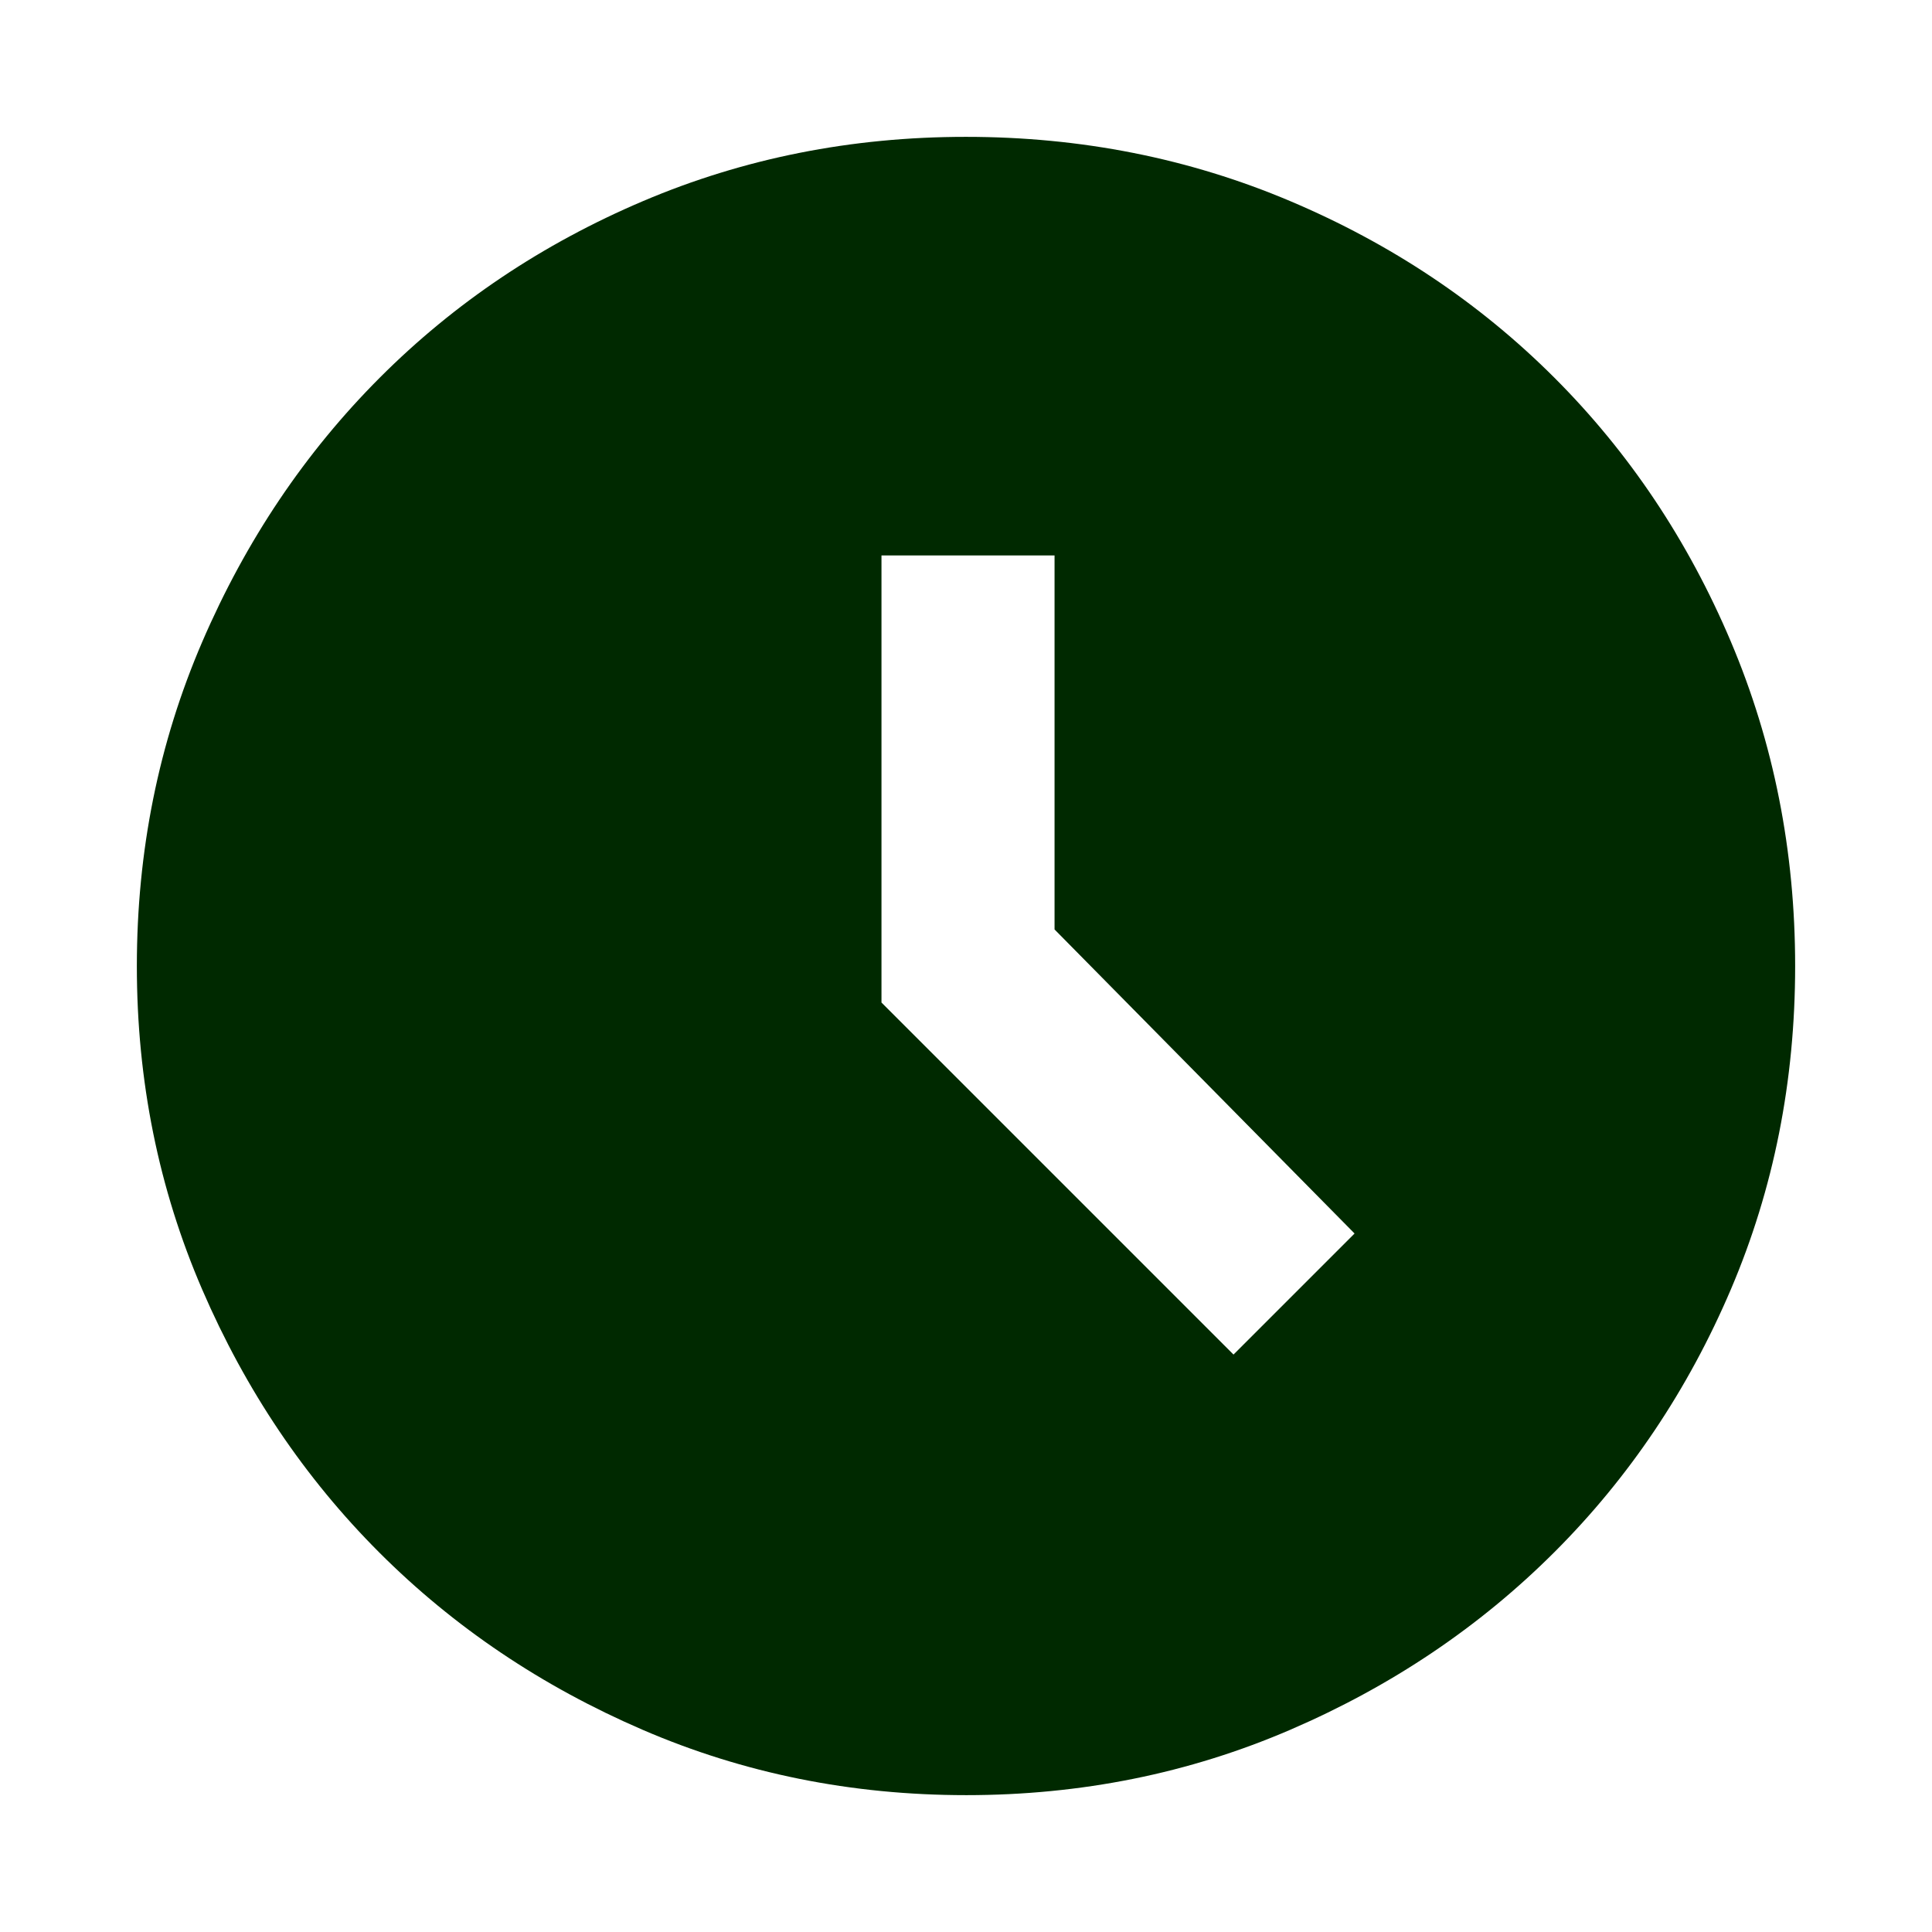
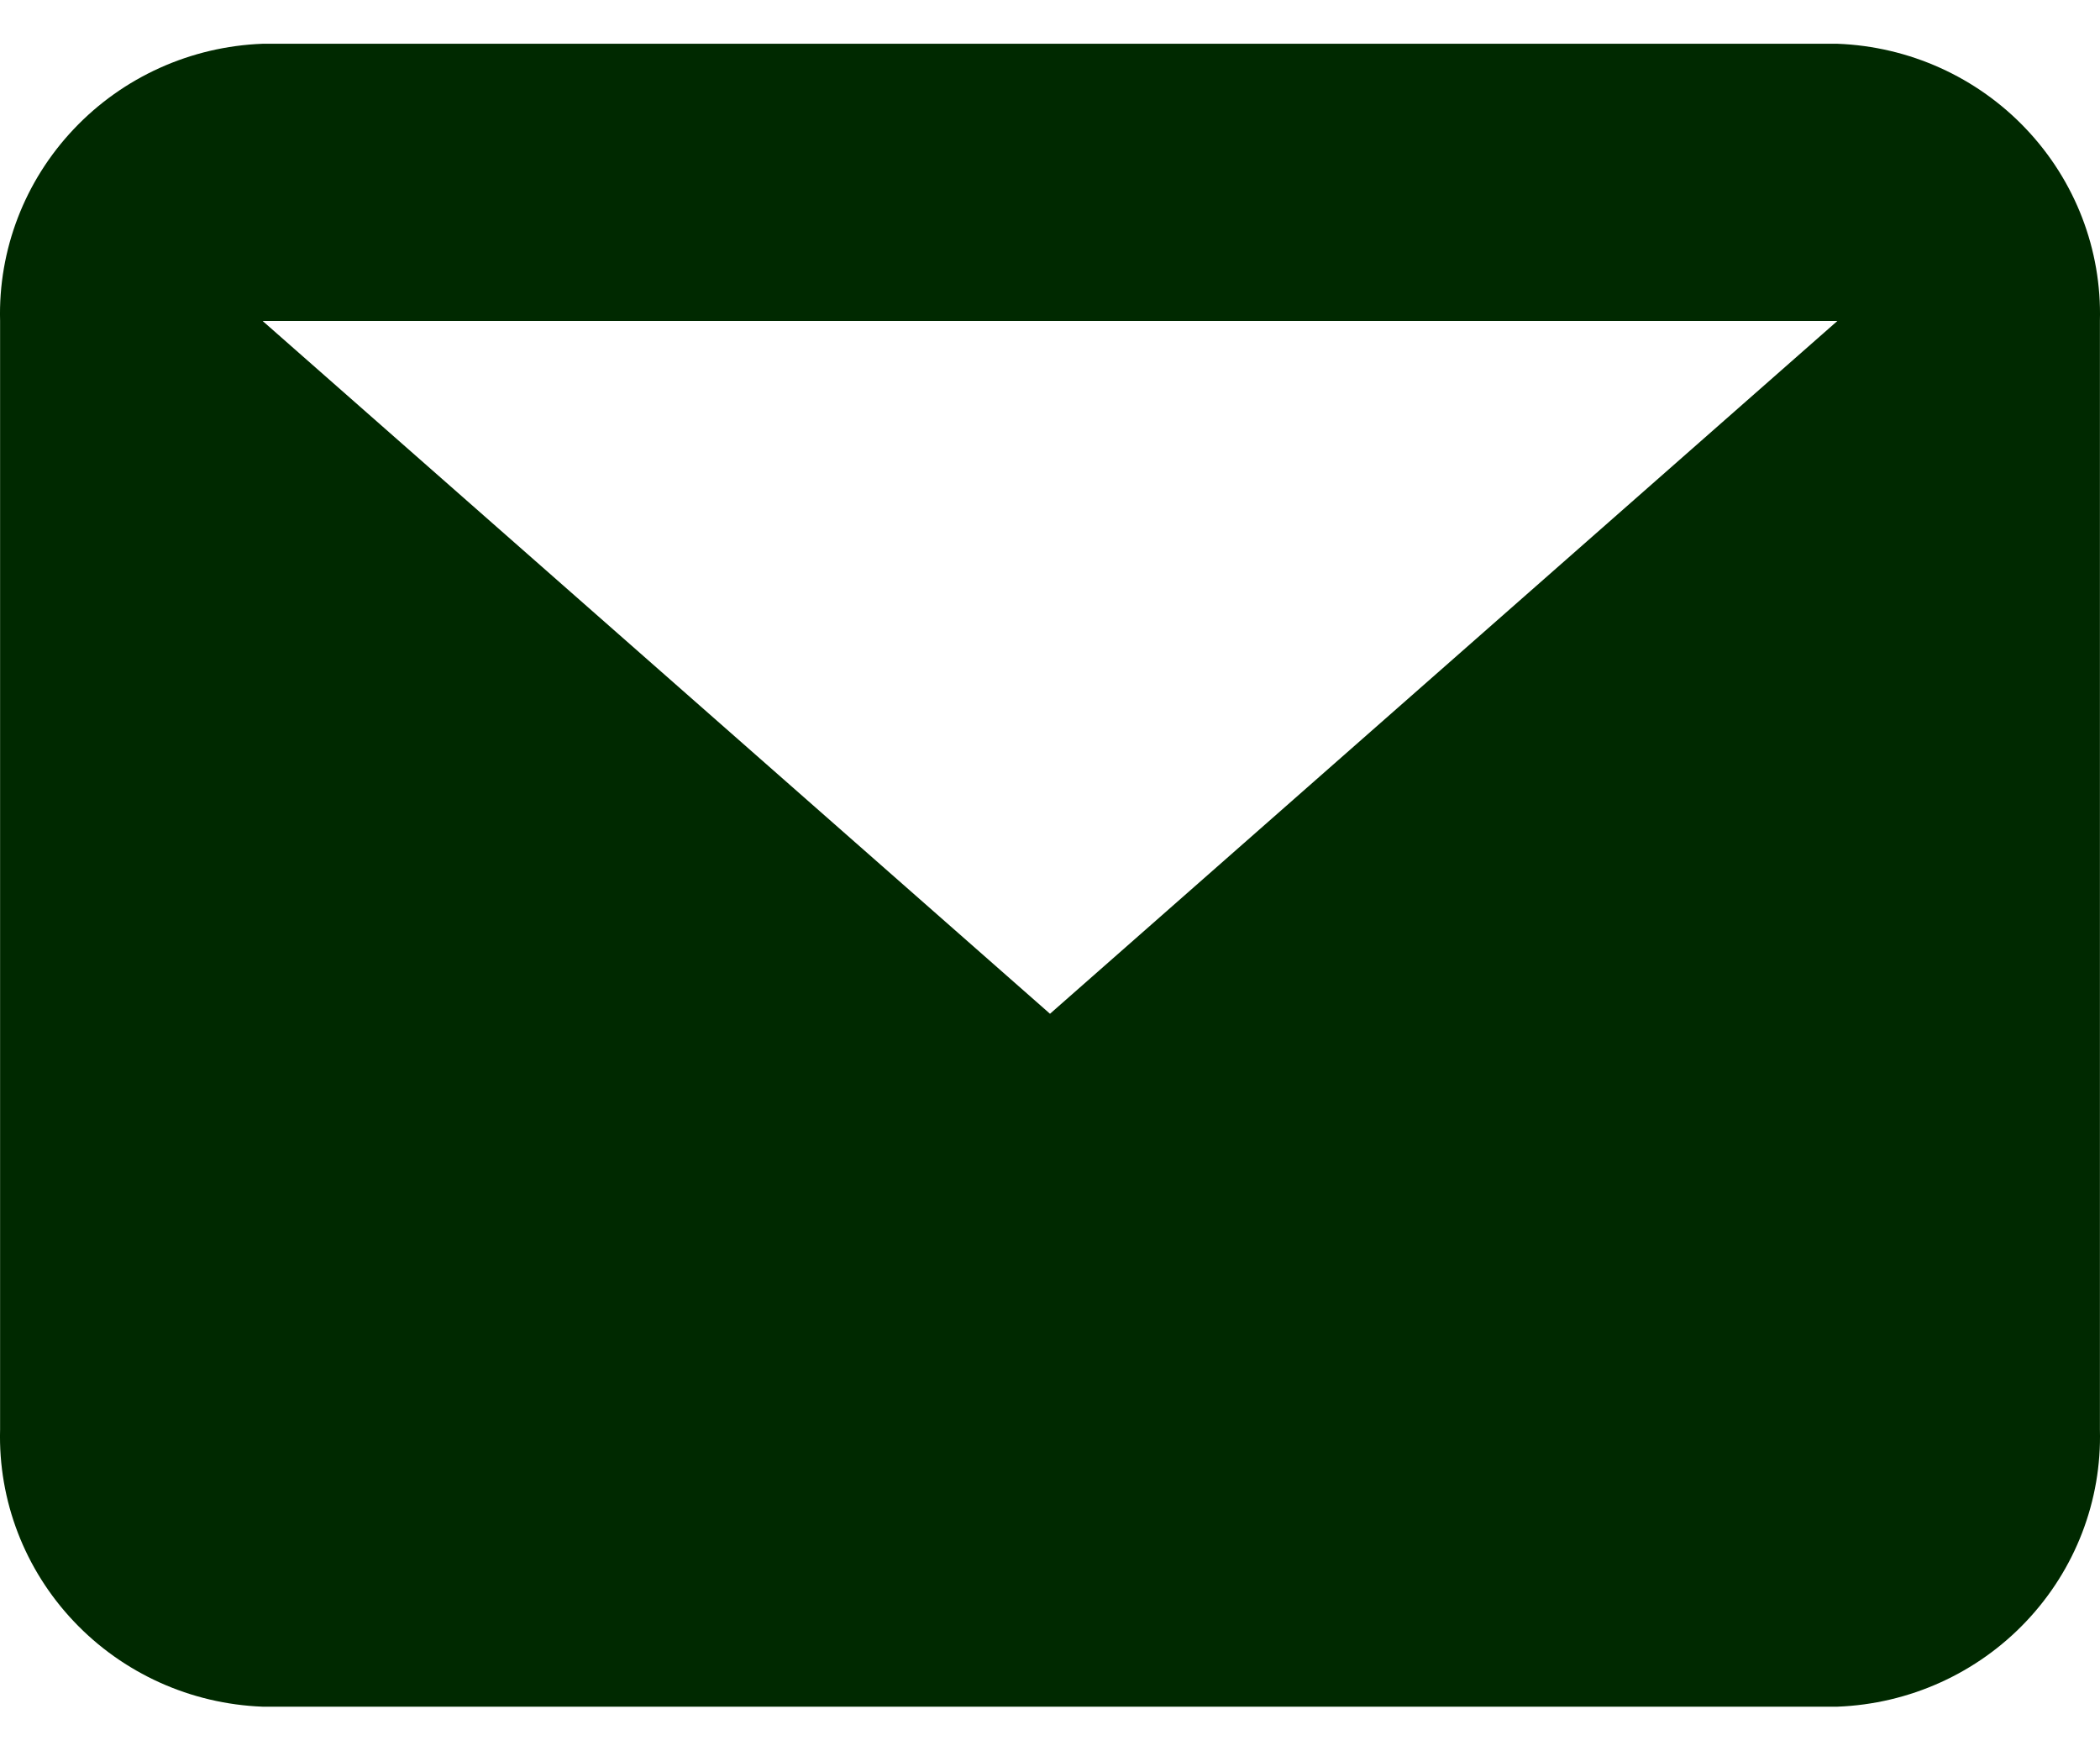
- <svg xmlns="http://www.w3.org/2000/svg" height="24" viewBox="0 -960 960 960" width="24">
-   <path d="m612.924-286.924 60.152-60.152-149.077-151.087V-684h-85.998v222.154l174.923 174.922ZM480.067-68.002q-85.476 0-160.684-32.439-75.209-32.44-130.842-88.05-55.634-55.611-88.087-130.789-32.453-75.177-32.453-160.653 0-85.732 32.499-161.166 32.499-75.433 88.21-131.234 55.712-55.8 130.788-87.733 75.075-31.933 160.435-31.933 85.722 0 161.148 31.92 75.425 31.92 131.238 87.71 55.814 55.791 87.747 131.212 31.933 75.421 31.933 161.173 0 85.753-31.92 160.621-31.92 74.869-87.697 130.603-55.778 55.735-131.18 88.247-75.403 32.512-161.135 32.512Z" fill="#002900" />
+ <svg xmlns="http://www.w3.org/2000/svg" width="24" height="20" viewBox="0 0 24 20" fill="none">
+   <path d="M20.999 3.667H3.001L12 11.583L20.999 3.667ZM0.001 3.667C-0.021 2.855 0.282 2.067 0.844 1.474C1.405 0.881 2.18 0.531 3.001 0.5L20.999 0.5C21.82 0.531 22.595 0.881 23.156 1.474C23.718 2.067 24.021 2.855 23.999 3.667V16.333C24.021 17.145 23.718 17.933 23.156 18.526C22.595 19.119 21.82 19.469 20.999 19.5H3.001C2.18 19.469 1.405 19.119 0.844 18.526C0.282 17.933 -0.021 17.145 0.001 16.333V3.667Z" fill="#002900" />
</svg>
